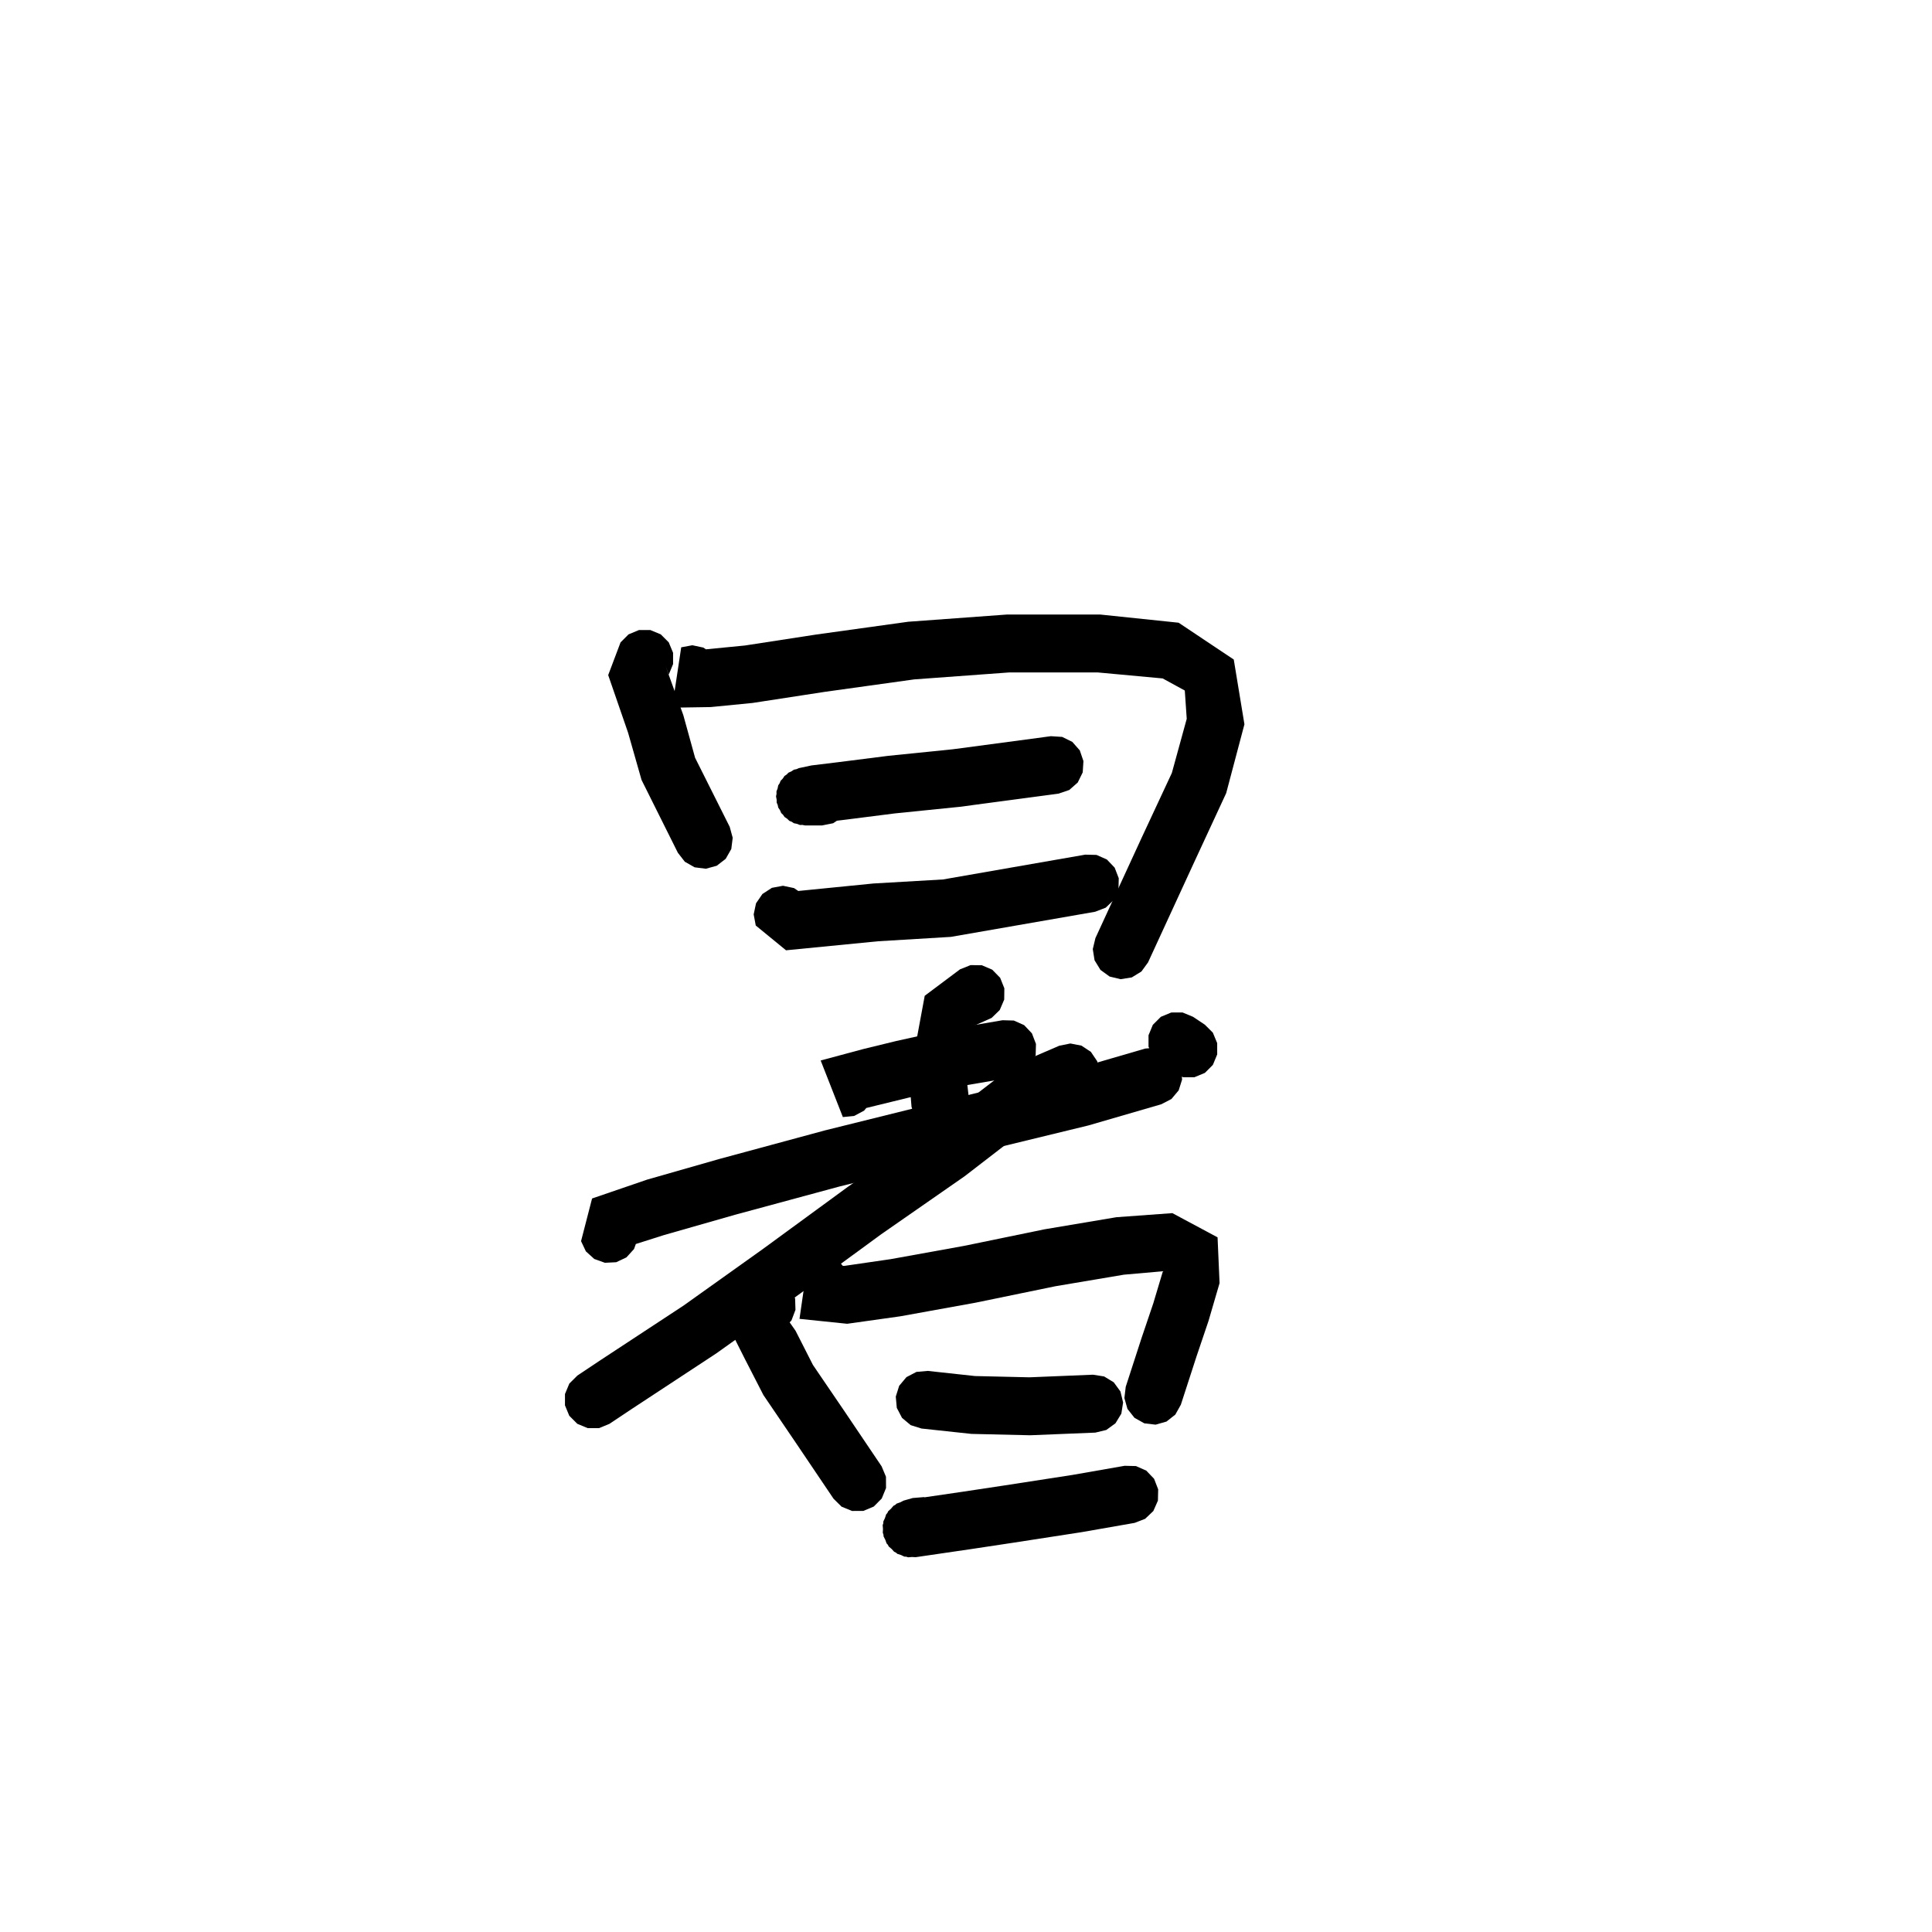
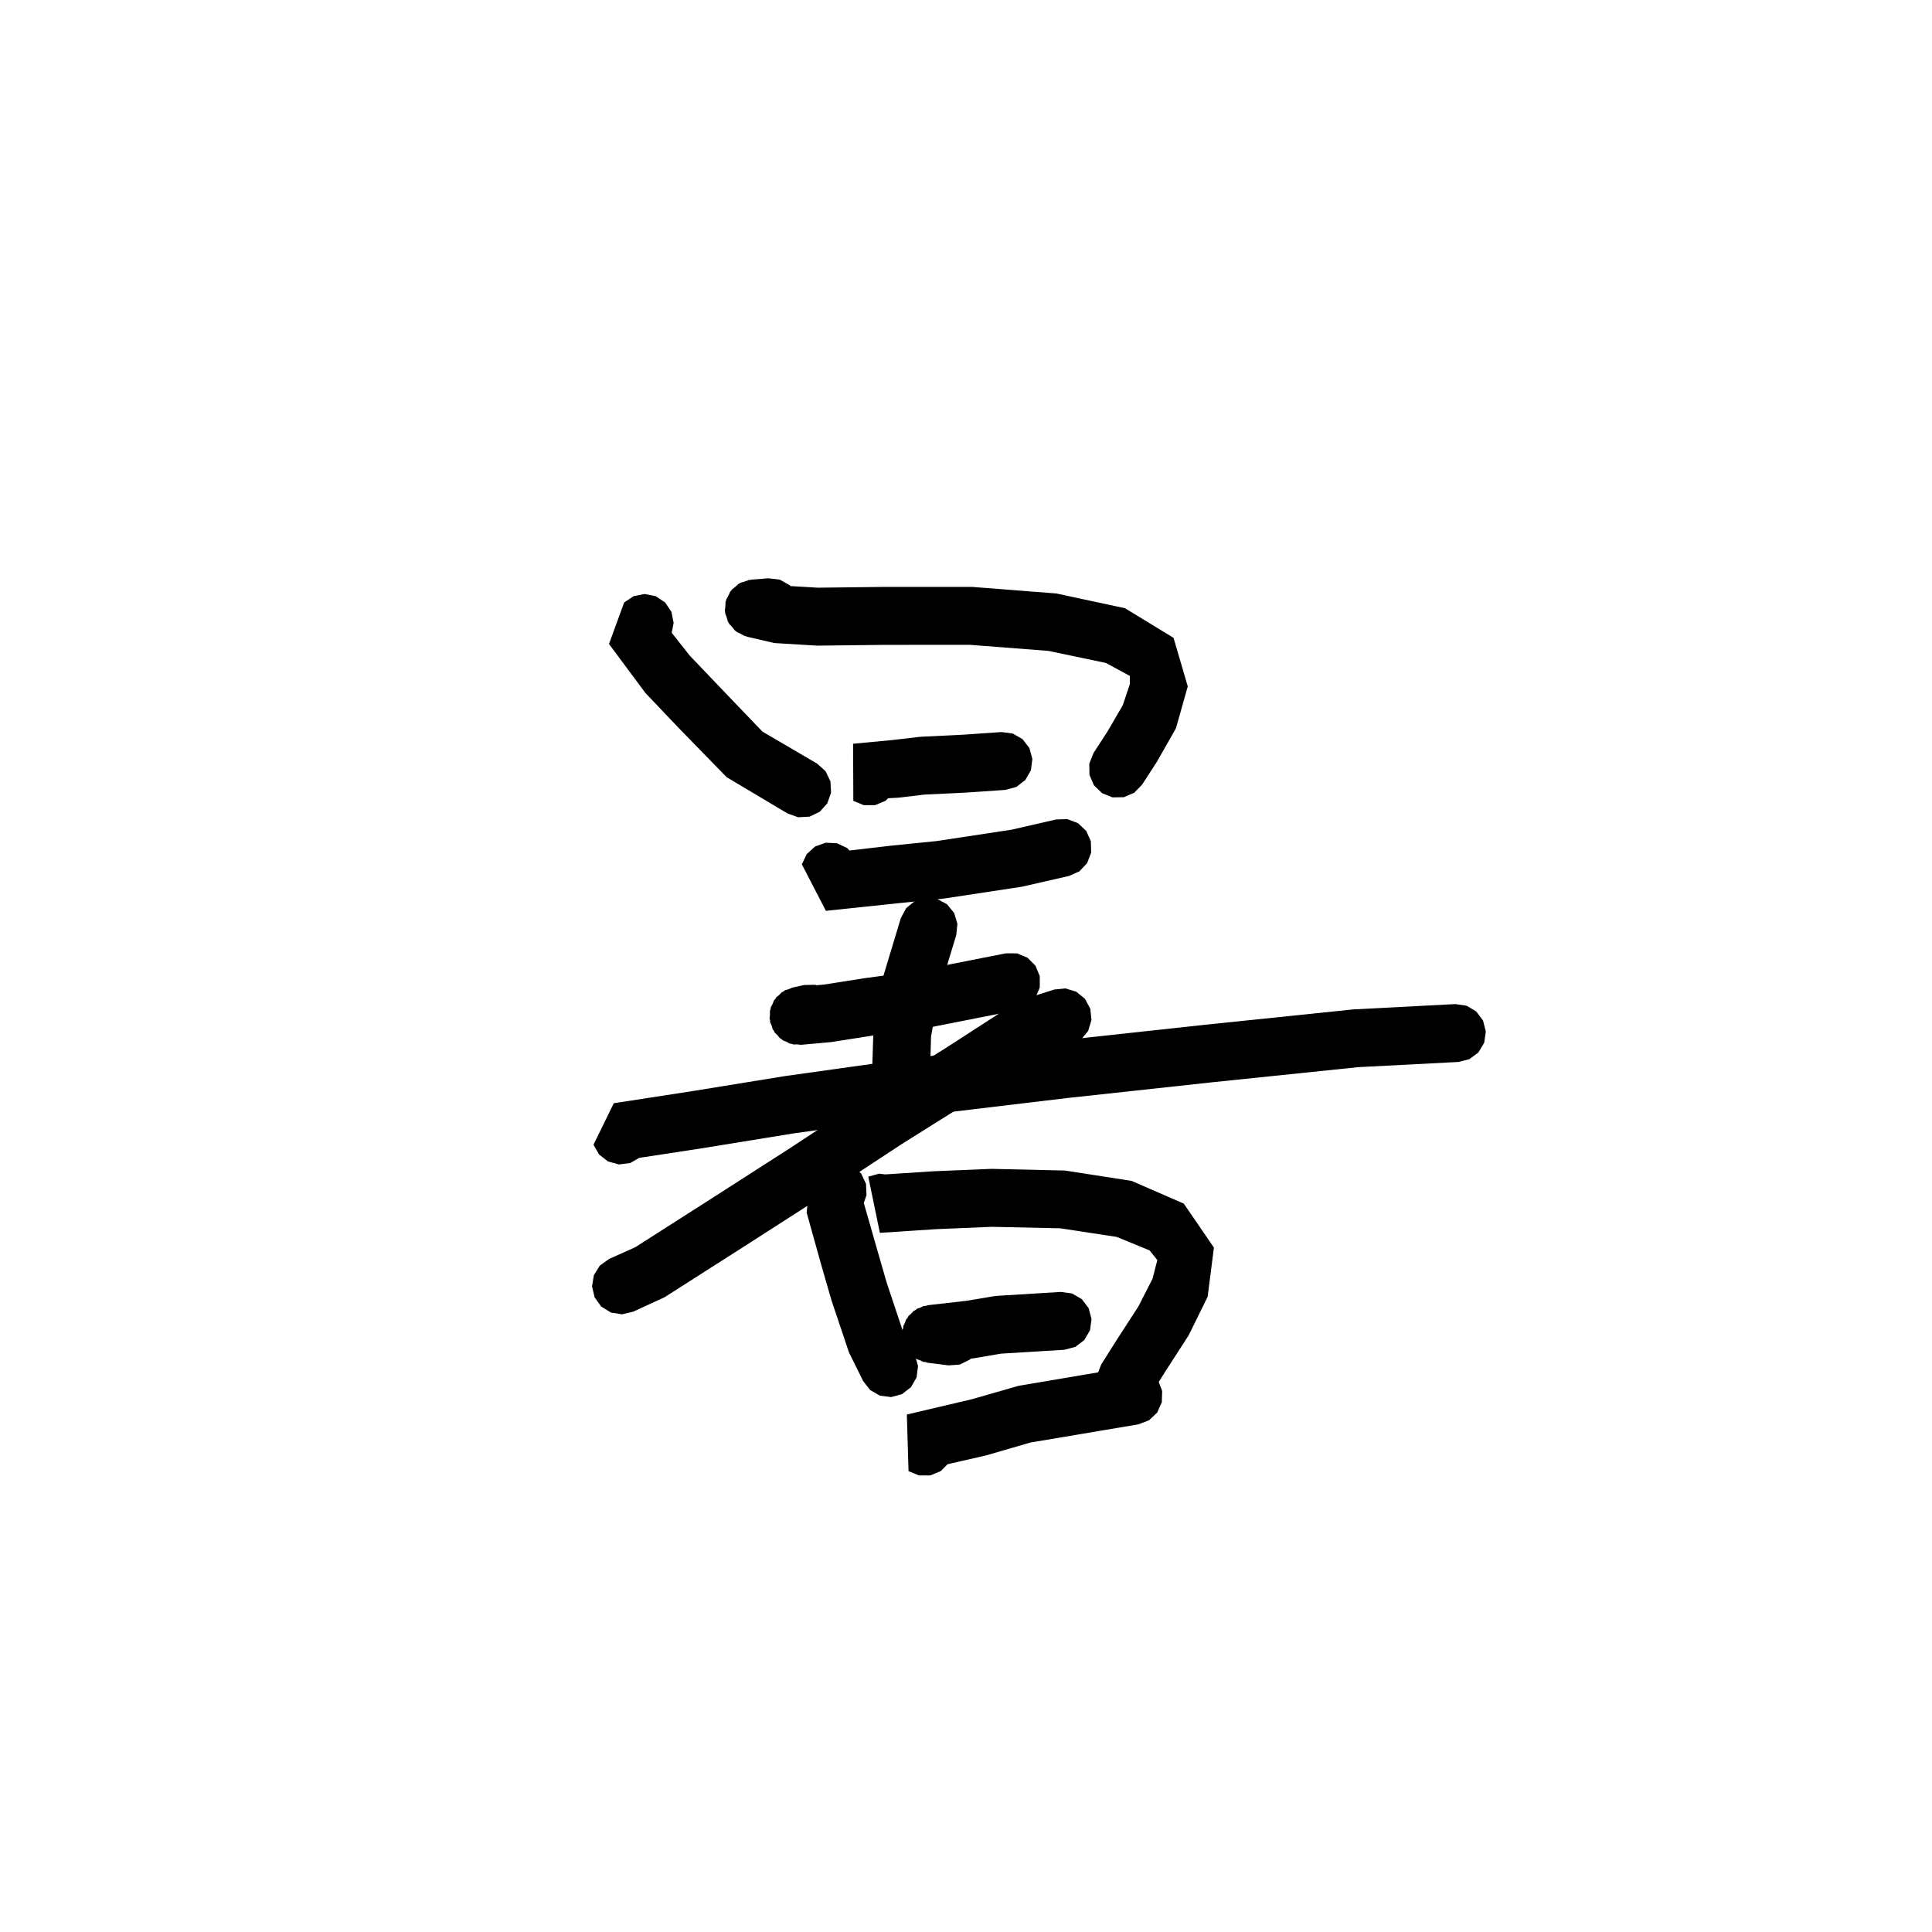
<svg xmlns="http://www.w3.org/2000/svg" viewBox="0 0 300 300" width="300" height="300">
-   <path d="M 96.358 99.749 L 94.44 104.83 L 97.53 113.78 L 99.619 121.112 L 105.261 132.421 L 106.337 133.808 L 107.863 134.677 L 109.605 134.897 L 111.298 134.433 L 112.685 133.357 L 113.555 131.831 L 113.774 130.089 L 113.311 128.396 L 107.932 117.663 L 106.102 111.037 L 103.315 103.333 L 103.846 104.741 L 104.516 103.118 L 104.515 101.362 L 103.841 99.741 L 102.598 98.501 L 100.975 97.83 L 99.22 97.832 L 97.598 98.506 Z" fill="black" fill-rule="nonzero" />
-   <path d="M 105.778 100.516 L 104.366 109.888 L 110.358 109.793 L 116.862 109.154 L 128.057 107.433 L 141.96 105.496 L 156.721 104.415 L 170.436 104.414 L 180.539 105.347 L 183.974 107.224 L 184.275 111.616 L 181.965 120.025 L 177.242 130.153 L 170.096 145.669 L 169.687 147.376 L 169.962 149.11 L 170.88 150.607 L 172.301 151.638 L 174.009 152.048 L 175.743 151.772 L 177.24 150.854 L 178.271 149.433 L 185.411 133.929 L 190.402 123.159 L 193.235 112.466 L 191.577 102.409 L 183.012 96.694 L 170.829 95.423 L 156.381 95.422 L 141.02 96.545 L 126.76 98.527 L 115.669 100.234 L 109.683 100.819 L 106.45 101.133 L 109.12 108.872 L 110.592 107.914 L 111.585 106.467 L 111.949 104.749 L 111.627 103.023 L 110.67 101.551 L 109.222 100.558 L 107.504 100.194 Z" fill="black" fill-rule="nonzero" />
-   <path d="M 127.653 119.173 L 125 119.173 L 123.278 119.516 L 121.818 120.491 L 120.843 121.951 L 120.5 123.673 L 120.843 125.396 L 121.818 126.855 L 123.278 127.831 L 125 128.173 L 127.653 128.173 L 129.375 127.831 L 130.835 126.855 L 131.811 125.396 L 132.153 123.673 L 131.811 121.951 L 130.835 120.491 L 129.375 119.516 Z M 125.965 128.069 L 127.341 127.756 L 131.272 127.282 L 138.932 126.308 L 149.009 125.284 L 164.37 123.236 L 166.032 122.669 L 167.35 121.509 L 168.124 119.933 L 168.236 118.181 L 167.669 116.519 L 166.509 115.201 L 164.933 114.427 L 163.181 114.315 L 147.93 116.349 L 137.925 117.365 L 130.156 118.351 L 126.006 118.856 L 124.035 119.278 L 122.427 119.982 L 121.21 121.248 L 120.57 122.883 L 120.605 124.638 L 121.308 126.247 L 122.574 127.464 L 124.209 128.103 Z" fill="black" fill-rule="nonzero" />
-   <path d="M 117.352 143.712 L 122.053 147.56 L 136.344 146.159 L 147.647 145.479 L 170.058 141.576 L 171.696 140.943 L 172.967 139.731 L 173.677 138.125 L 173.719 136.37 L 173.086 134.732 L 171.874 133.462 L 170.268 132.751 L 168.513 132.71 L 146.434 136.561 L 135.615 137.188 L 121.824 138.563 L 125.709 140.37 L 124.751 138.898 L 123.303 137.905 L 121.585 137.541 L 119.859 137.863 L 118.388 138.82 L 117.394 140.268 L 117.031 141.986 Z" fill="black" fill-rule="nonzero" />
-   <path d="M 131.774 164.502 L 131.138 172.877 L 136.222 171.629 L 141.153 170.426 L 148.925 168.702 L 157.186 167.293 L 158.826 166.665 L 160.101 165.458 L 160.817 163.855 L 160.864 162.1 L 160.237 160.46 L 159.03 159.185 L 157.426 158.469 L 155.671 158.421 L 147.198 159.869 L 139.133 161.656 L 134.023 162.902 L 127.434 164.674 L 130.879 173.457 L 132.626 173.288 L 134.176 172.462 L 135.292 171.107 L 135.804 169.427 L 135.635 167.68 L 134.809 166.13 L 133.454 165.014 Z" fill="black" fill-rule="nonzero" />
-   <path d="M 98.957 190.541 L 96.431 193.899 L 103.127 191.774 L 114.16 188.623 L 130.374 184.234 L 147.092 180.085 L 168.986 174.764 L 180.339 171.464 L 181.896 170.654 L 183.026 169.309 L 183.555 167.635 L 183.403 165.886 L 182.593 164.328 L 181.248 163.199 L 179.574 162.67 L 177.825 162.822 L 166.728 166.052 L 144.949 171.344 L 128.116 175.522 L 111.759 179.949 L 100.506 183.164 L 91.937 186.101 L 90.226 192.724 L 90.976 194.312 L 92.277 195.491 L 93.93 196.084 L 95.683 195.998 L 97.271 195.248 L 98.451 193.948 L 99.043 192.295 Z" fill="black" fill-rule="nonzero" />
-   <path d="M 187.088 159.113 L 185.251 157.888 L 183.628 157.218 L 181.873 157.22 L 180.251 157.894 L 179.011 159.137 L 178.341 160.759 L 178.342 162.515 L 179.016 164.137 L 180.259 165.377 L 182.096 166.601 L 183.719 167.272 L 185.474 167.27 L 187.096 166.596 L 188.336 165.353 L 189.006 163.73 L 189.004 161.975 L 188.331 160.353 Z" fill="black" fill-rule="nonzero" />
-   <path d="M 149.078 150.513 L 143.59 154.624 L 142.326 161.448 L 141.127 166.784 L 141.541 171.855 L 142.045 173.537 L 143.154 174.898 L 144.7 175.731 L 146.447 175.908 L 148.129 175.404 L 149.49 174.295 L 150.322 172.749 L 150.5 171.002 L 150.098 167.502 L 151.184 163.042 L 151.308 159.254 L 153.983 158.059 L 155.24 156.833 L 155.933 155.219 L 155.955 153.464 L 155.304 151.833 L 154.078 150.576 L 152.464 149.884 L 150.709 149.861 Z" fill="black" fill-rule="nonzero" />
-   <path d="M 164.484 162.381 L 157.435 165.417 L 144.463 175.39 L 131.651 184.296 L 118.405 193.985 L 106.132 202.736 L 93.339 211.141 L 89.647 213.603 L 88.404 214.843 L 87.73 216.464 L 87.728 218.22 L 88.399 219.843 L 89.639 221.086 L 91.26 221.76 L 93.016 221.761 L 94.639 221.091 L 98.293 218.655 L 111.215 210.162 L 123.676 201.28 L 136.879 191.622 L 149.782 182.651 L 162.361 172.95 L 167.965 170.68 L 169.42 169.699 L 170.389 168.234 L 170.724 166.511 L 170.374 164.79 L 169.393 163.335 L 167.928 162.366 L 166.205 162.031 Z" fill="black" fill-rule="nonzero" />
-   <path d="M 118.07 198.268 L 111.943 203.624 L 115.613 210.916 L 118.54 216.619 L 123.518 223.951 L 129.432 232.72 L 130.679 233.956 L 132.304 234.621 L 134.06 234.614 L 135.679 233.935 L 136.916 232.688 L 137.581 231.063 L 137.573 229.307 L 136.894 227.688 L 130.971 218.906 L 126.235 211.952 L 123.53 206.635 L 120.914 202.906 L 120.094 207.038 L 121.694 206.317 L 122.898 205.038 L 123.52 203.396 L 123.466 201.641 L 122.745 200.04 L 121.467 198.837 L 119.825 198.215 Z" fill="black" fill-rule="nonzero" />
-   <path d="M 125.468 195.658 L 124.145 204.79 L 131.548 205.556 L 139.776 204.399 L 151.408 202.295 L 163.874 199.728 L 174.526 197.931 L 181.263 197.34 L 181.345 196.764 L 180.544 197.496 L 179.078 202.395 L 177.258 207.773 L 174.801 215.346 L 174.596 217.09 L 175.073 218.78 L 176.161 220.158 L 177.693 221.015 L 179.437 221.221 L 181.127 220.743 L 182.505 219.655 L 183.362 218.123 L 185.804 210.595 L 187.657 205.115 L 189.374 199.239 L 189.063 192.134 L 182.043 188.374 L 173.352 189.008 L 162.207 190.884 L 149.695 193.46 L 138.306 195.52 L 131.105 196.567 L 127.488 196.434 L 129.838 203.526 L 131.177 202.39 L 131.98 200.828 L 132.124 199.078 L 131.587 197.406 L 130.451 196.067 L 128.889 195.265 L 127.139 195.121 Z" fill="black" fill-rule="nonzero" />
-   <path d="M 143.088 221.821 L 150.842 222.655 L 159.947 222.867 L 170.081 222.455 L 171.788 222.043 L 173.207 221.009 L 174.122 219.51 L 174.394 217.776 L 173.982 216.069 L 172.948 214.65 L 171.449 213.735 L 169.714 213.463 L 159.849 213.868 L 151.403 213.672 L 144.055 212.873 L 142.306 213.028 L 140.75 213.841 L 139.623 215.188 L 139.097 216.863 L 139.253 218.612 L 140.066 220.168 L 141.412 221.295 Z" fill="black" fill-rule="nonzero" />
-   <path d="M 141.723 232.612 L 140.294 233.02 L 138.733 233.823 L 137.597 235.162 L 137.06 236.833 L 137.204 238.583 L 138.006 240.145 L 139.345 241.281 L 141.017 241.818 L 142.767 241.674 L 144.195 241.266 L 145.757 240.463 L 146.893 239.124 L 147.43 237.452 L 147.286 235.703 L 146.484 234.141 L 145.145 233.005 L 143.473 232.468 Z M 142.182 241.8 L 150.844 240.533 L 157.355 239.55 L 167.971 237.91 L 176.184 236.473 L 177.821 235.839 L 179.091 234.627 L 179.8 233.02 L 179.841 231.265 L 179.207 229.628 L 177.994 228.358 L 176.388 227.649 L 174.632 227.608 L 166.519 229.028 L 155.992 230.654 L 149.524 231.63 L 140.88 232.894 L 139.225 233.482 L 137.922 234.659 L 137.168 236.245 L 137.078 237.998 L 137.666 239.652 L 138.843 240.956 L 140.428 241.71 Z" fill="black" fill-rule="nonzero" />
+   <path d="M 96.92 93.553 L 94.564 99.997 L 100.218 107.601 L 105.306 112.954 L 112.831 120.68 L 122.303 126.323 L 123.959 126.904 L 125.713 126.807 L 127.295 126.047 L 128.466 124.738 L 129.047 123.081 L 128.95 121.328 L 128.189 119.746 L 126.881 118.575 L 118.394 113.605 L 111.796 106.719 L 107.088 101.787 L 102.783 96.33 L 103.284 99.917 L 104.26 98.457 L 104.602 96.735 L 104.26 95.013 L 103.284 93.553 L 101.824 92.577 L 100.102 92.235 L 98.38 92.577 Z" fill="black" fill-rule="nonzero" />
+   <path d="M 119.349 89.799 L 116.696 90.003 L 115.005 90.477 L 113.624 91.561 L 112.764 93.092 L 112.554 94.835 L 113.028 96.526 L 114.112 97.906 L 115.643 98.767 L 117.386 98.977 L 120.039 98.772 L 121.73 98.299 L 123.111 97.214 L 123.971 95.684 L 124.181 93.941 L 123.707 92.25 L 122.622 90.869 L 121.092 90.008 Z M 115.994 98.866 L 120.224 99.851 L 126.853 100.255 L 137.595 100.133 L 150.625 100.129 L 162.799 101.071 L 171.721 102.942 L 175.447 104.959 L 175.442 106.231 L 174.341 109.516 L 171.968 113.586 L 169.793 116.943 L 169.145 118.575 L 169.171 120.331 L 169.867 121.943 L 171.127 123.166 L 172.759 123.814 L 174.514 123.788 L 176.126 123.092 L 177.349 121.832 L 179.665 118.251 L 182.598 113.096 L 184.435 106.586 L 182.227 99.041 L 174.688 94.445 L 164.017 92.154 L 150.966 91.136 L 137.548 91.133 L 126.984 91.256 L 121.368 90.924 L 118.087 90.113 L 116.333 90.046 L 114.686 90.655 L 113.398 91.848 L 112.664 93.443 L 112.597 95.198 L 113.206 96.844 L 114.399 98.133 Z" fill="black" fill-rule="nonzero" />
+   <path d="M 137.496 116.868 L 135.081 124.103 L 139.467 123.867 L 143.541 123.385 L 150.16 123.064 L 156.126 122.653 L 157.82 122.192 L 159.21 121.119 L 160.082 119.595 L 160.306 117.854 L 159.845 116.159 L 158.772 114.77 L 157.248 113.897 L 155.507 113.674 L 149.636 114.079 L 142.867 114.411 L 138.614 114.908 L 132.47 115.489 L 132.504 124.356 L 134.127 125.027 L 135.883 125.025 L 137.504 124.351 L 138.744 123.108 L 139.414 121.486 L 139.413 119.73 L 138.739 118.108 Z" fill="black" fill-rule="nonzero" />
+   <path d="M 124.512 134.215 L 128.247 141.433 L 139.275 140.27 L 146.613 139.522 L 158.657 137.694 L 166.003 136.02 L 167.605 135.302 L 168.811 134.026 L 169.437 132.385 L 169.387 130.63 L 168.669 129.027 L 167.393 127.822 L 165.752 127.196 L 163.997 127.246 L 157.057 128.837 L 145.428 130.6 L 138.317 131.321 L 128.691 132.444 L 133.243 136.398 L 133.329 134.644 L 132.736 132.991 L 131.557 131.69 L 129.969 130.94 L 128.215 130.855 L 126.562 131.447 L 125.262 132.627 Z" fill="black" fill-rule="nonzero" />
+   <path d="M 124.84 152.954 L 123.003 153.362 L 121.397 154.07 L 120.183 155.339 L 119.548 156.976 L 119.587 158.731 L 120.295 160.338 L 121.564 161.552 L 123.2 162.187 L 124.956 162.148 L 126.793 161.74 L 128.399 161.032 L 129.613 159.763 L 130.248 158.126 L 130.209 156.371 L 129.501 154.764 L 128.232 153.55 L 126.596 152.915 Z M 124.383 162.237 L 129.085 161.81 L 135.402 160.821 L 143.33 159.738 L 157.911 156.864 L 159.535 156.195 L 160.778 154.955 L 161.453 153.334 L 161.456 151.578 L 160.787 149.955 L 159.547 148.712 L 157.926 148.037 L 156.17 148.034 L 141.772 150.874 L 134.108 151.914 L 127.935 152.884 L 123.576 153.273 L 121.891 153.769 L 120.525 154.871 L 119.684 156.413 L 119.498 158.159 L 119.993 159.843 L 121.096 161.21 L 122.638 162.05 Z" fill="black" fill-rule="nonzero" />
+   <path d="M 100.698 174.904 L 97.142 180.12 L 108.888 178.322 L 123.175 176.002 L 143.169 173.198 L 165.633 170.512 L 188.128 168.067 L 210.88 165.709 L 226.458 164.902 L 228.16 164.471 L 229.567 163.421 L 230.466 161.912 L 230.718 160.175 L 230.287 158.473 L 229.237 157.065 L 227.729 156.167 L 225.991 155.914 L 210.14 156.74 L 187.178 159.117 L 164.612 161.57 L 142.015 164.272 L 121.845 167.1 L 107.48 169.433 L 95.307 171.309 L 92.159 177.75 L 93.029 179.275 L 94.416 180.351 L 96.11 180.815 L 97.852 180.596 L 99.377 179.726 L 100.453 178.339 L 100.917 176.646 Z" fill="black" fill-rule="nonzero" />
+   <path d="M 139.876 142.575 L 137.162 151.574 L 135.63 159.904 L 135.4 167.007 L 135.69 168.738 L 136.621 170.227 L 138.051 171.246 L 139.762 171.641 L 141.493 171.351 L 142.982 170.42 L 144.001 168.99 L 144.396 167.279 L 144.574 160.912 L 145.899 153.732 L 148.491 145.18 L 148.662 143.432 L 148.15 141.753 L 147.035 140.396 L 145.486 139.57 L 143.738 139.4 L 142.059 139.911 L 140.702 141.026 Z" fill="black" fill-rule="nonzero" />
+   <path d="M 163.69 153.654 L 158.149 155.438 L 146.663 162.858 L 135.138 170.092 L 122.63 178.308 L 111.023 185.761 L 98.632 193.675 L 94.566 195.495 L 93.14 196.52 L 92.215 198.012 L 91.931 199.744 L 92.332 201.454 L 93.356 202.88 L 94.849 203.805 L 96.581 204.089 L 98.291 203.688 L 103.205 201.427 L 115.875 193.341 L 127.533 185.855 L 140.005 177.663 L 151.5 170.448 L 162.463 163.337 L 166.31 162.264 L 167.858 161.435 L 168.971 160.077 L 169.479 158.396 L 169.305 156.649 L 168.476 155.101 L 167.118 153.989 L 165.437 153.48 Z" fill="black" fill-rule="nonzero" />
+   <path d="M 125.654 184.214 L 125.257 188.299 L 127.489 196.296 L 129.117 201.927 L 131.83 210.009 L 134.036 214.461 L 135.113 215.849 L 136.638 216.718 L 138.38 216.938 L 140.074 216.474 L 141.461 215.397 L 142.33 213.872 L 142.55 212.13 L 142.086 210.437 L 140.21 206.726 L 137.699 199.216 L 136.144 193.827 L 134.131 186.803 L 134.55 185.582 L 134.473 183.828 L 133.731 182.237 L 132.436 181.051 L 130.786 180.45 L 129.032 180.527 L 127.441 181.269 L 126.255 182.564 Z" fill="black" fill-rule="nonzero" />
+   <path d="M 134.824 182.71 L 136.627 191.434 L 145.404 190.861 L 154.007 190.5 L 164.626 190.729 L 173.398 192.064 L 178.508 194.164 L 179.708 195.664 L 178.971 198.551 L 176.771 202.861 L 173.455 207.982 L 170.991 211.883 L 170.361 213.522 L 170.406 215.277 L 171.12 216.881 L 172.393 218.09 L 174.032 218.72 L 175.787 218.675 L 177.391 217.962 L 178.601 216.689 L 181.035 212.834 L 184.576 207.343 L 187.519 201.367 L 188.496 193.724 L 183.818 186.897 L 175.704 183.365 L 165.374 181.76 L 153.952 181.5 L 144.923 181.874 L 136.23 182.443 L 138.849 190.76 L 140.236 189.683 L 141.106 188.158 L 141.325 186.416 L 140.862 184.722 L 139.785 183.335 L 138.26 182.466 L 136.518 182.246 Z" fill="black" fill-rule="nonzero" />
+   <path d="M 148.415 203.086 L 145.15 202.678 L 143.399 202.804 L 141.829 203.591 L 140.68 204.918 L 140.127 206.585 L 140.253 208.336 L 141.04 209.906 L 142.367 211.055 L 144.034 211.608 L 147.299 212.016 L 149.05 211.89 L 150.62 211.103 L 151.769 209.775 L 152.322 208.109 L 152.196 206.358 L 151.409 204.788 L 150.082 203.639 Z M 145.102 211.614 L 151.285 210.907 L 155.421 210.195 L 165.275 209.594 L 166.973 209.146 L 168.37 208.084 L 169.255 206.567 L 169.492 204.827 L 169.044 203.129 L 167.982 201.732 L 166.465 200.847 L 164.725 200.61 L 154.579 201.234 L 150.062 201.991 L 144.082 202.672 L 142.41 203.207 L 141.07 204.342 L 140.266 205.903 L 140.121 207.653 L 140.656 209.325 L 141.791 210.665 L 143.352 211.469 Z" fill="black" fill-rule="nonzero" />
+   <path d="M 146.068 220.95 L 143.88 228.108 L 153.137 225.992 L 159.981 224.001 L 176.769 221.172 L 178.41 220.548 L 179.687 219.343 L 180.406 217.741 L 180.458 215.986 L 179.834 214.345 L 178.629 213.068 L 177.027 212.349 L 175.272 212.297 L 158.182 215.183 L 150.904 217.273 L 140.814 219.647 L 141.075 228.438 L 142.698 229.108 L 144.454 229.106 L 146.075 228.433 L 147.316 227.19 L 147.986 225.567 L 147.984 223.811 L 147.31 222.19 Z" fill="black" fill-rule="nonzero" />
</svg>
